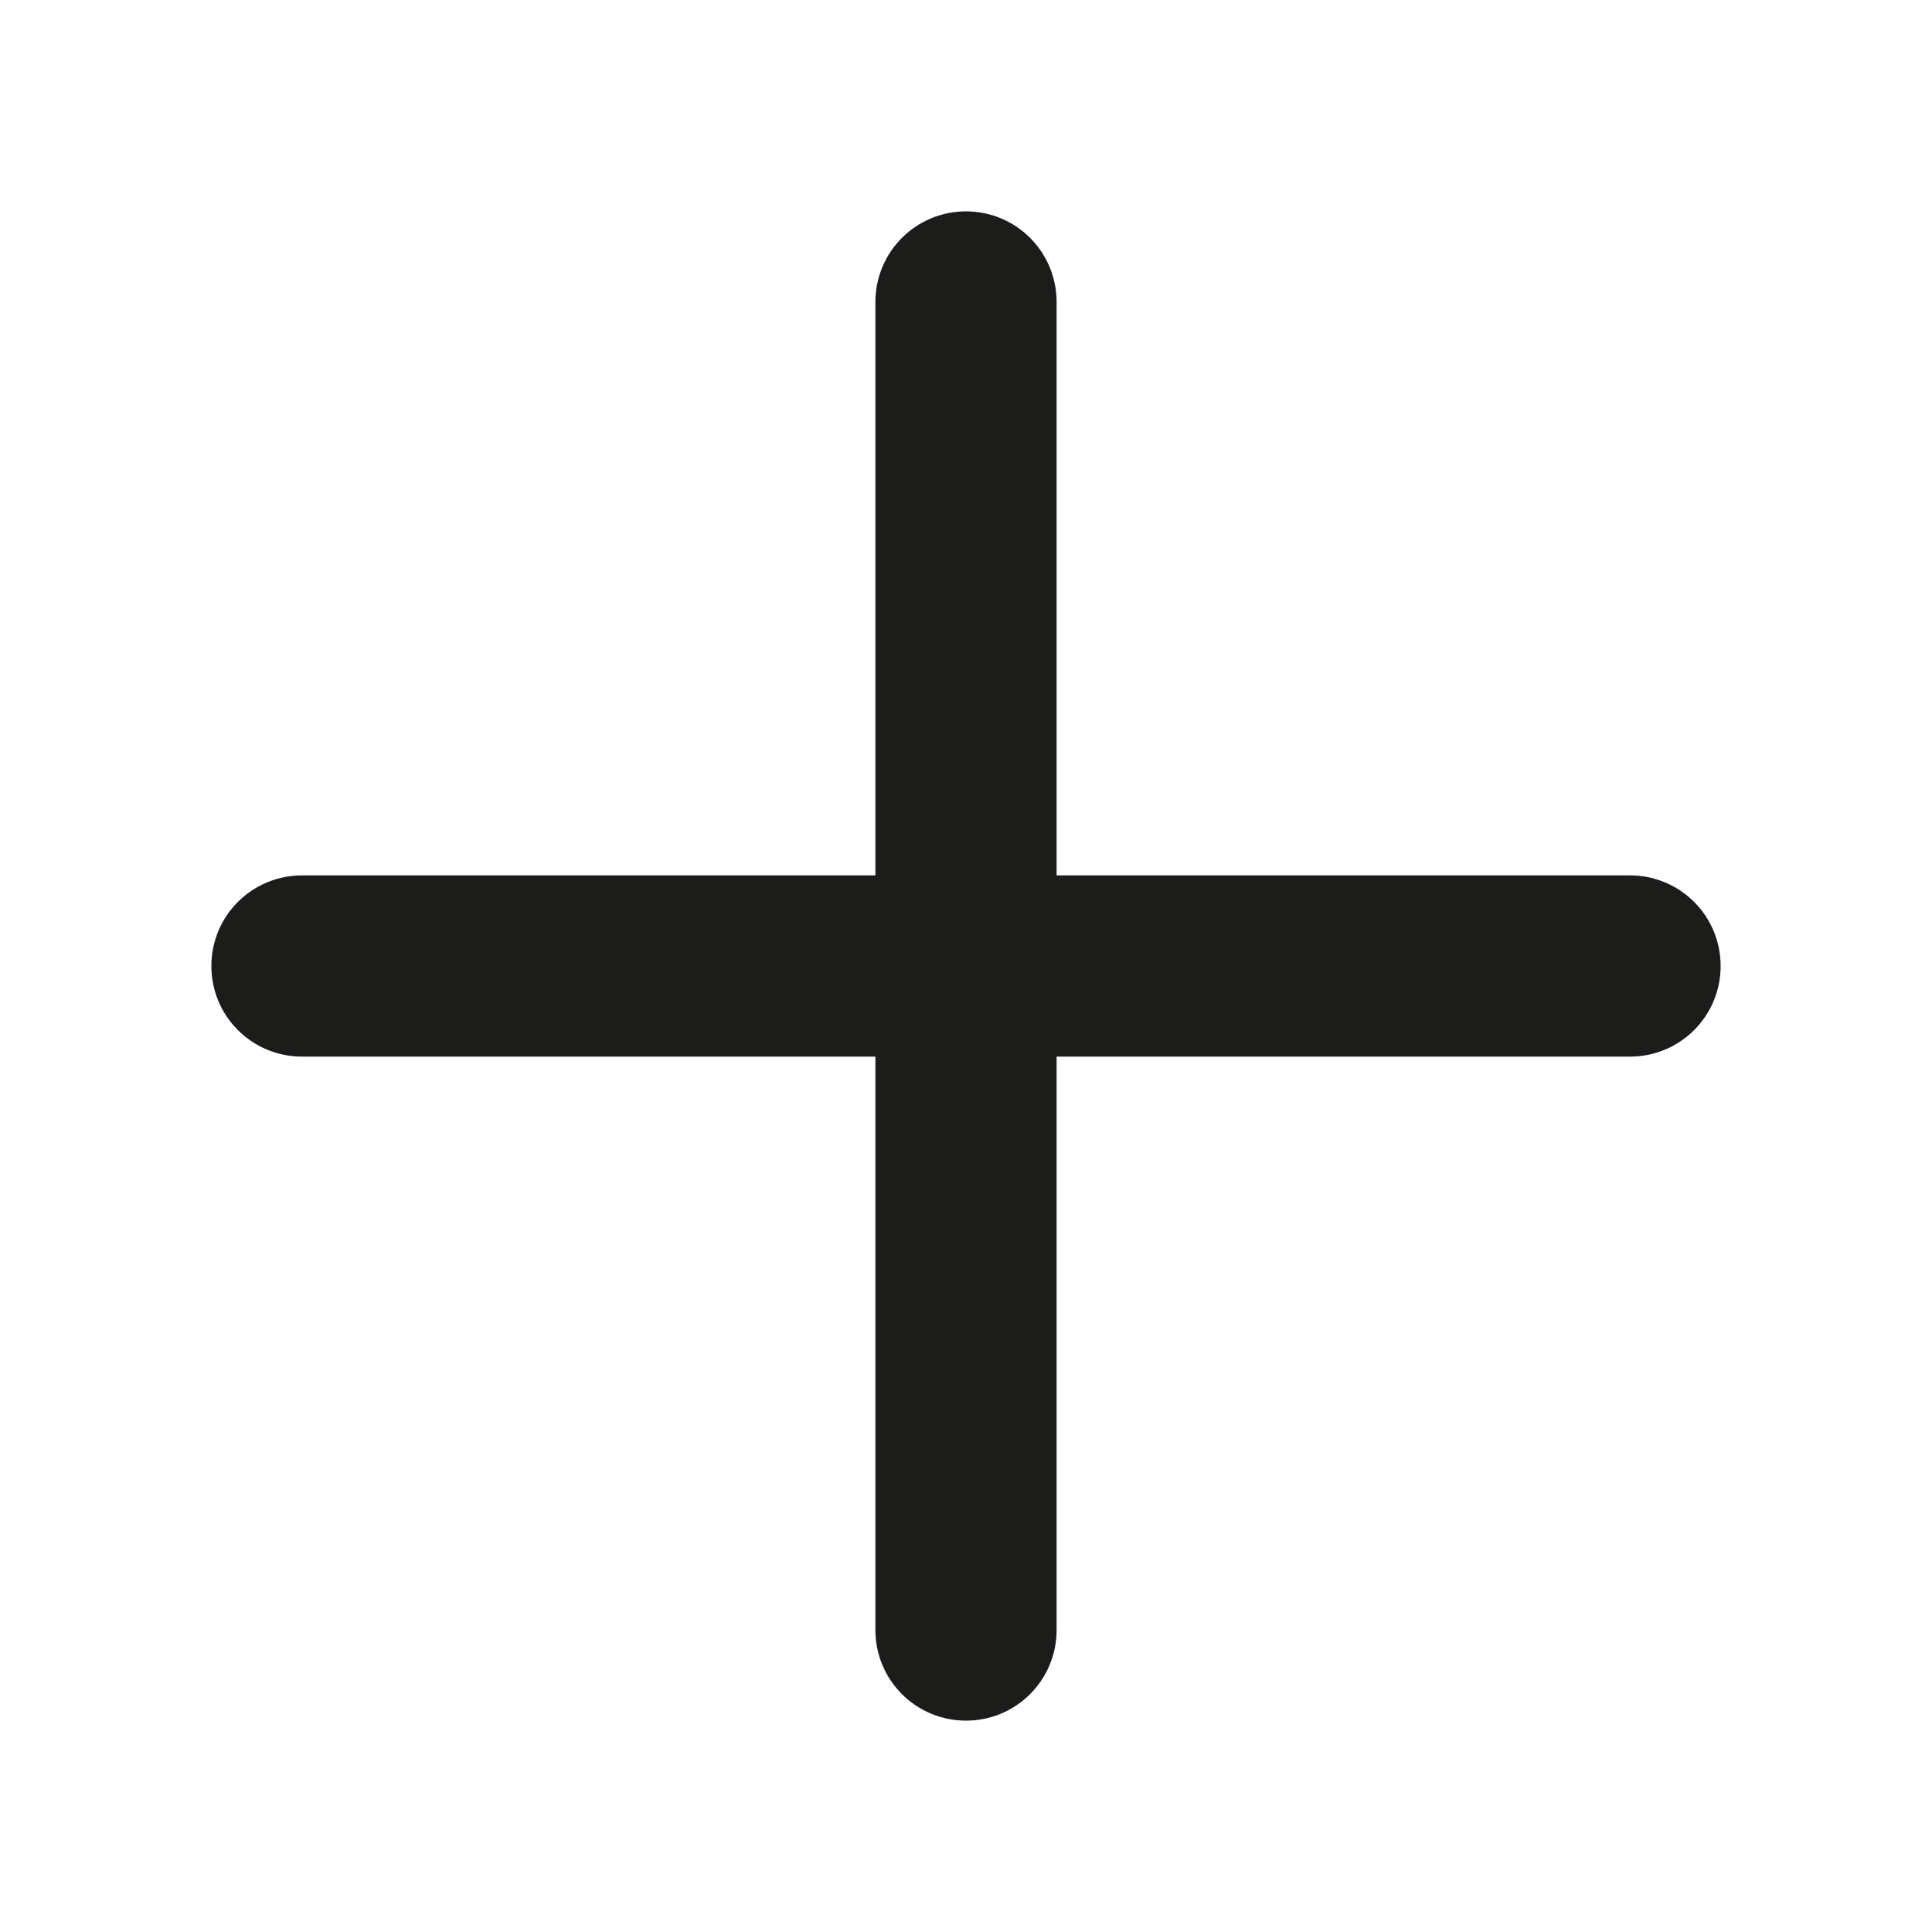
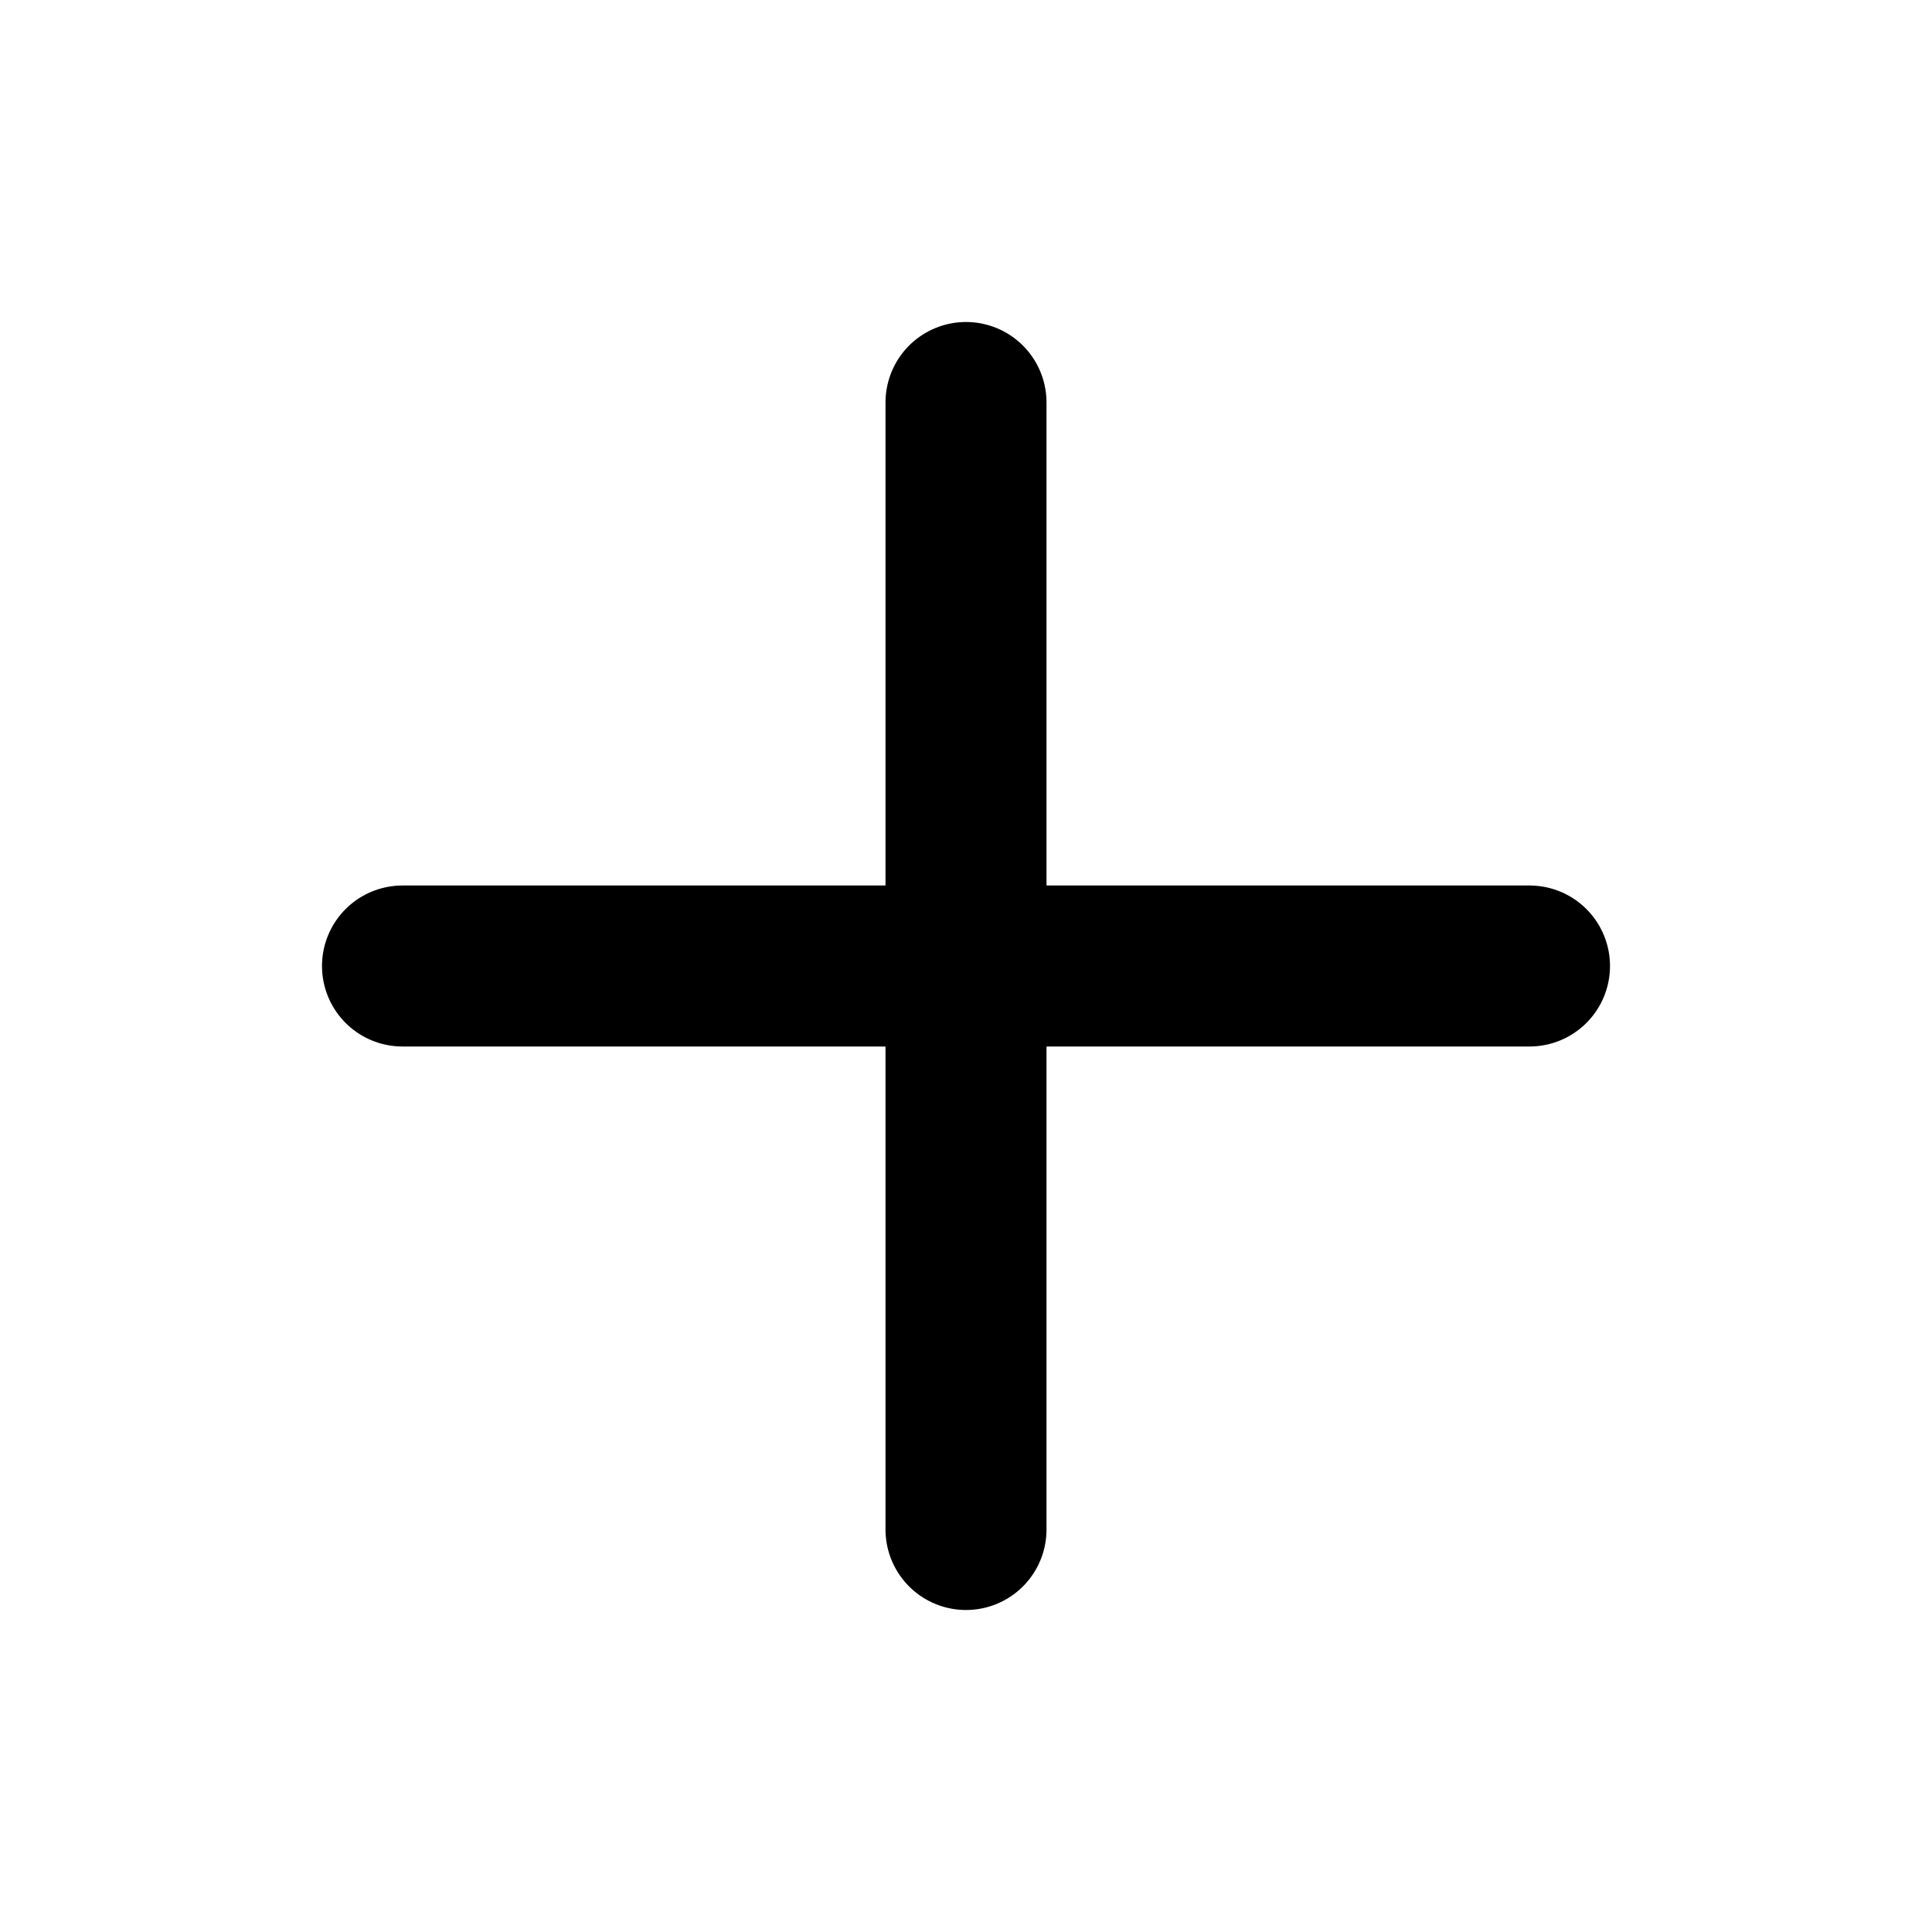
- <svg xmlns="http://www.w3.org/2000/svg" width="20" height="20" viewBox="0 0 20 20" fill="none">
-   <g id="ph:plus-bold">
-     <path id="Vector" d="M17.812 10C17.812 10.249 17.714 10.487 17.538 10.663C17.362 10.839 17.124 10.938 16.875 10.938H10.938V16.875C10.938 17.124 10.839 17.362 10.663 17.538C10.487 17.714 10.249 17.812 10 17.812C9.751 17.812 9.513 17.714 9.337 17.538C9.161 17.362 9.062 17.124 9.062 16.875V10.938H3.125C2.876 10.938 2.638 10.839 2.462 10.663C2.286 10.487 2.188 10.249 2.188 10C2.188 9.751 2.286 9.513 2.462 9.337C2.638 9.161 2.876 9.062 3.125 9.062H9.062V3.125C9.062 2.876 9.161 2.638 9.337 2.462C9.513 2.286 9.751 2.188 10 2.188C10.249 2.188 10.487 2.286 10.663 2.462C10.839 2.638 10.938 2.876 10.938 3.125V9.062H16.875C17.124 9.062 17.362 9.161 17.538 9.337C17.714 9.513 17.812 9.751 17.812 10Z" fill="#1C1D1B" />
-   </g>
+ <svg xmlns="http://www.w3.org/2000/svg" width="24" height="24" viewBox="0 0 24 24" fill="none" stroke="currentColor" stroke-width="2" stroke-linecap="round" stroke-linejoin="round" class="feather feather-plus">
+   <line x1="12" y1="5" x2="12" y2="19" />
+   <line x1="5" y1="12" x2="19" y2="12" />
</svg>
